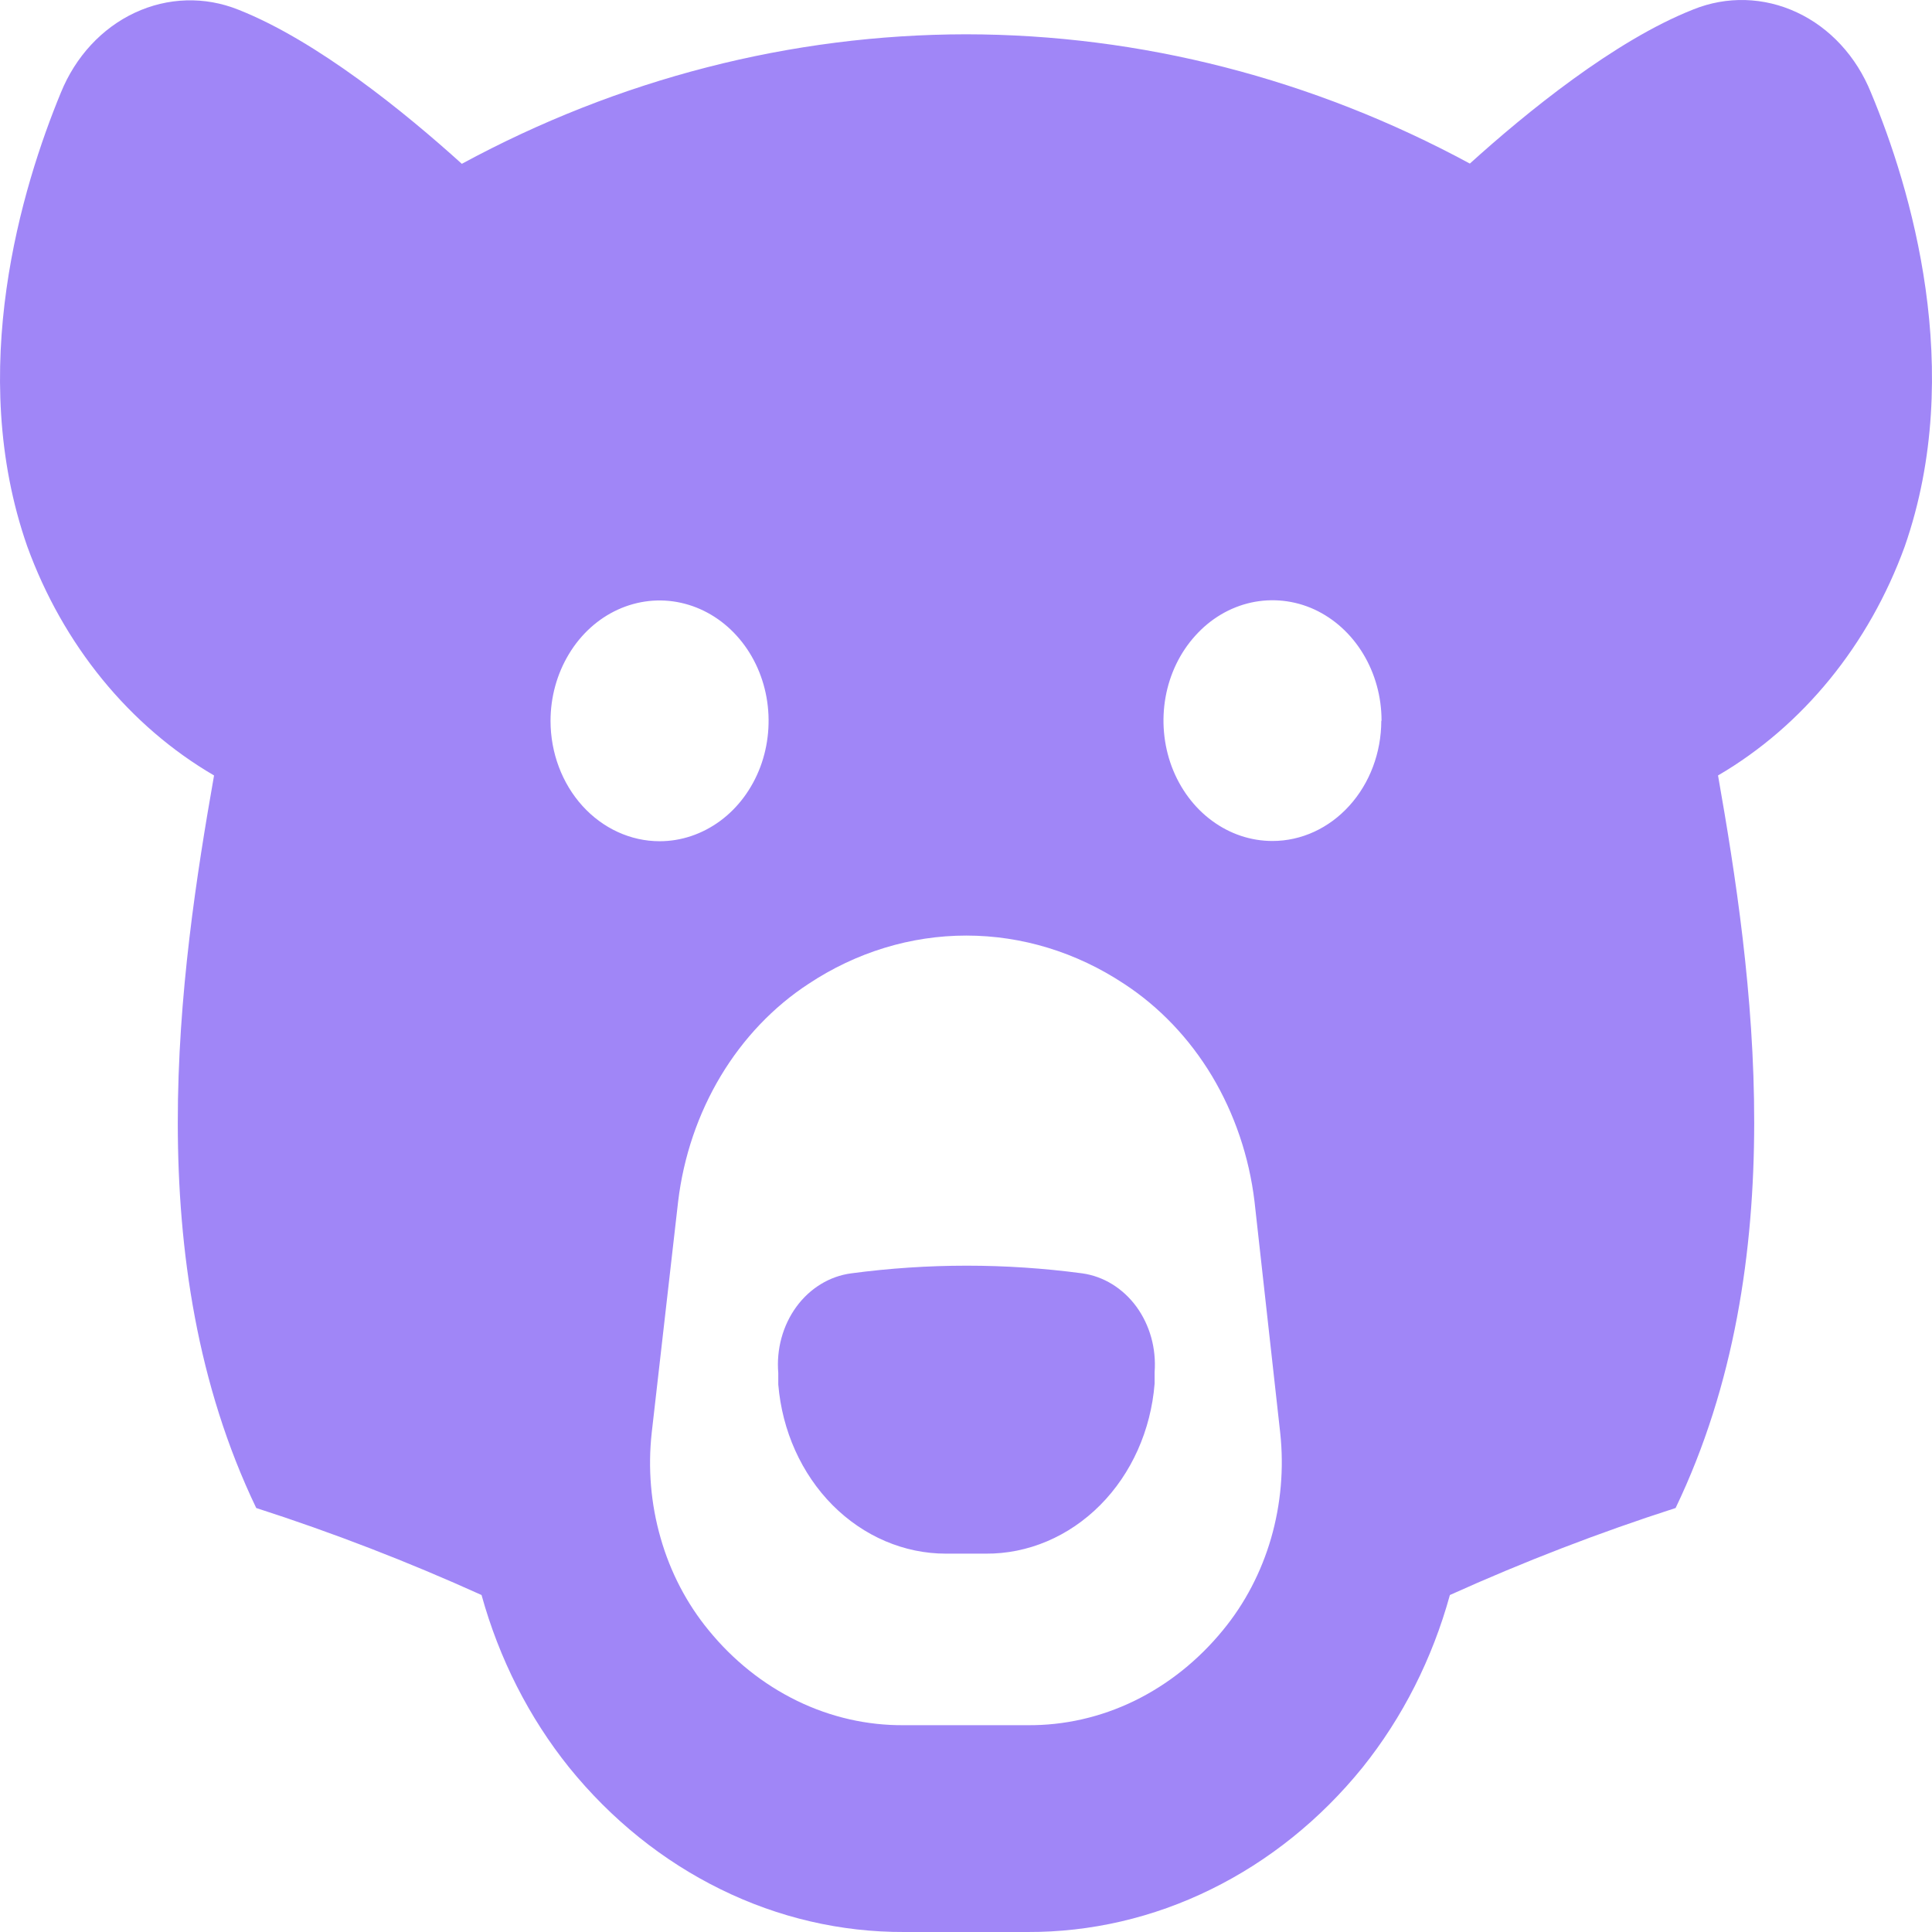
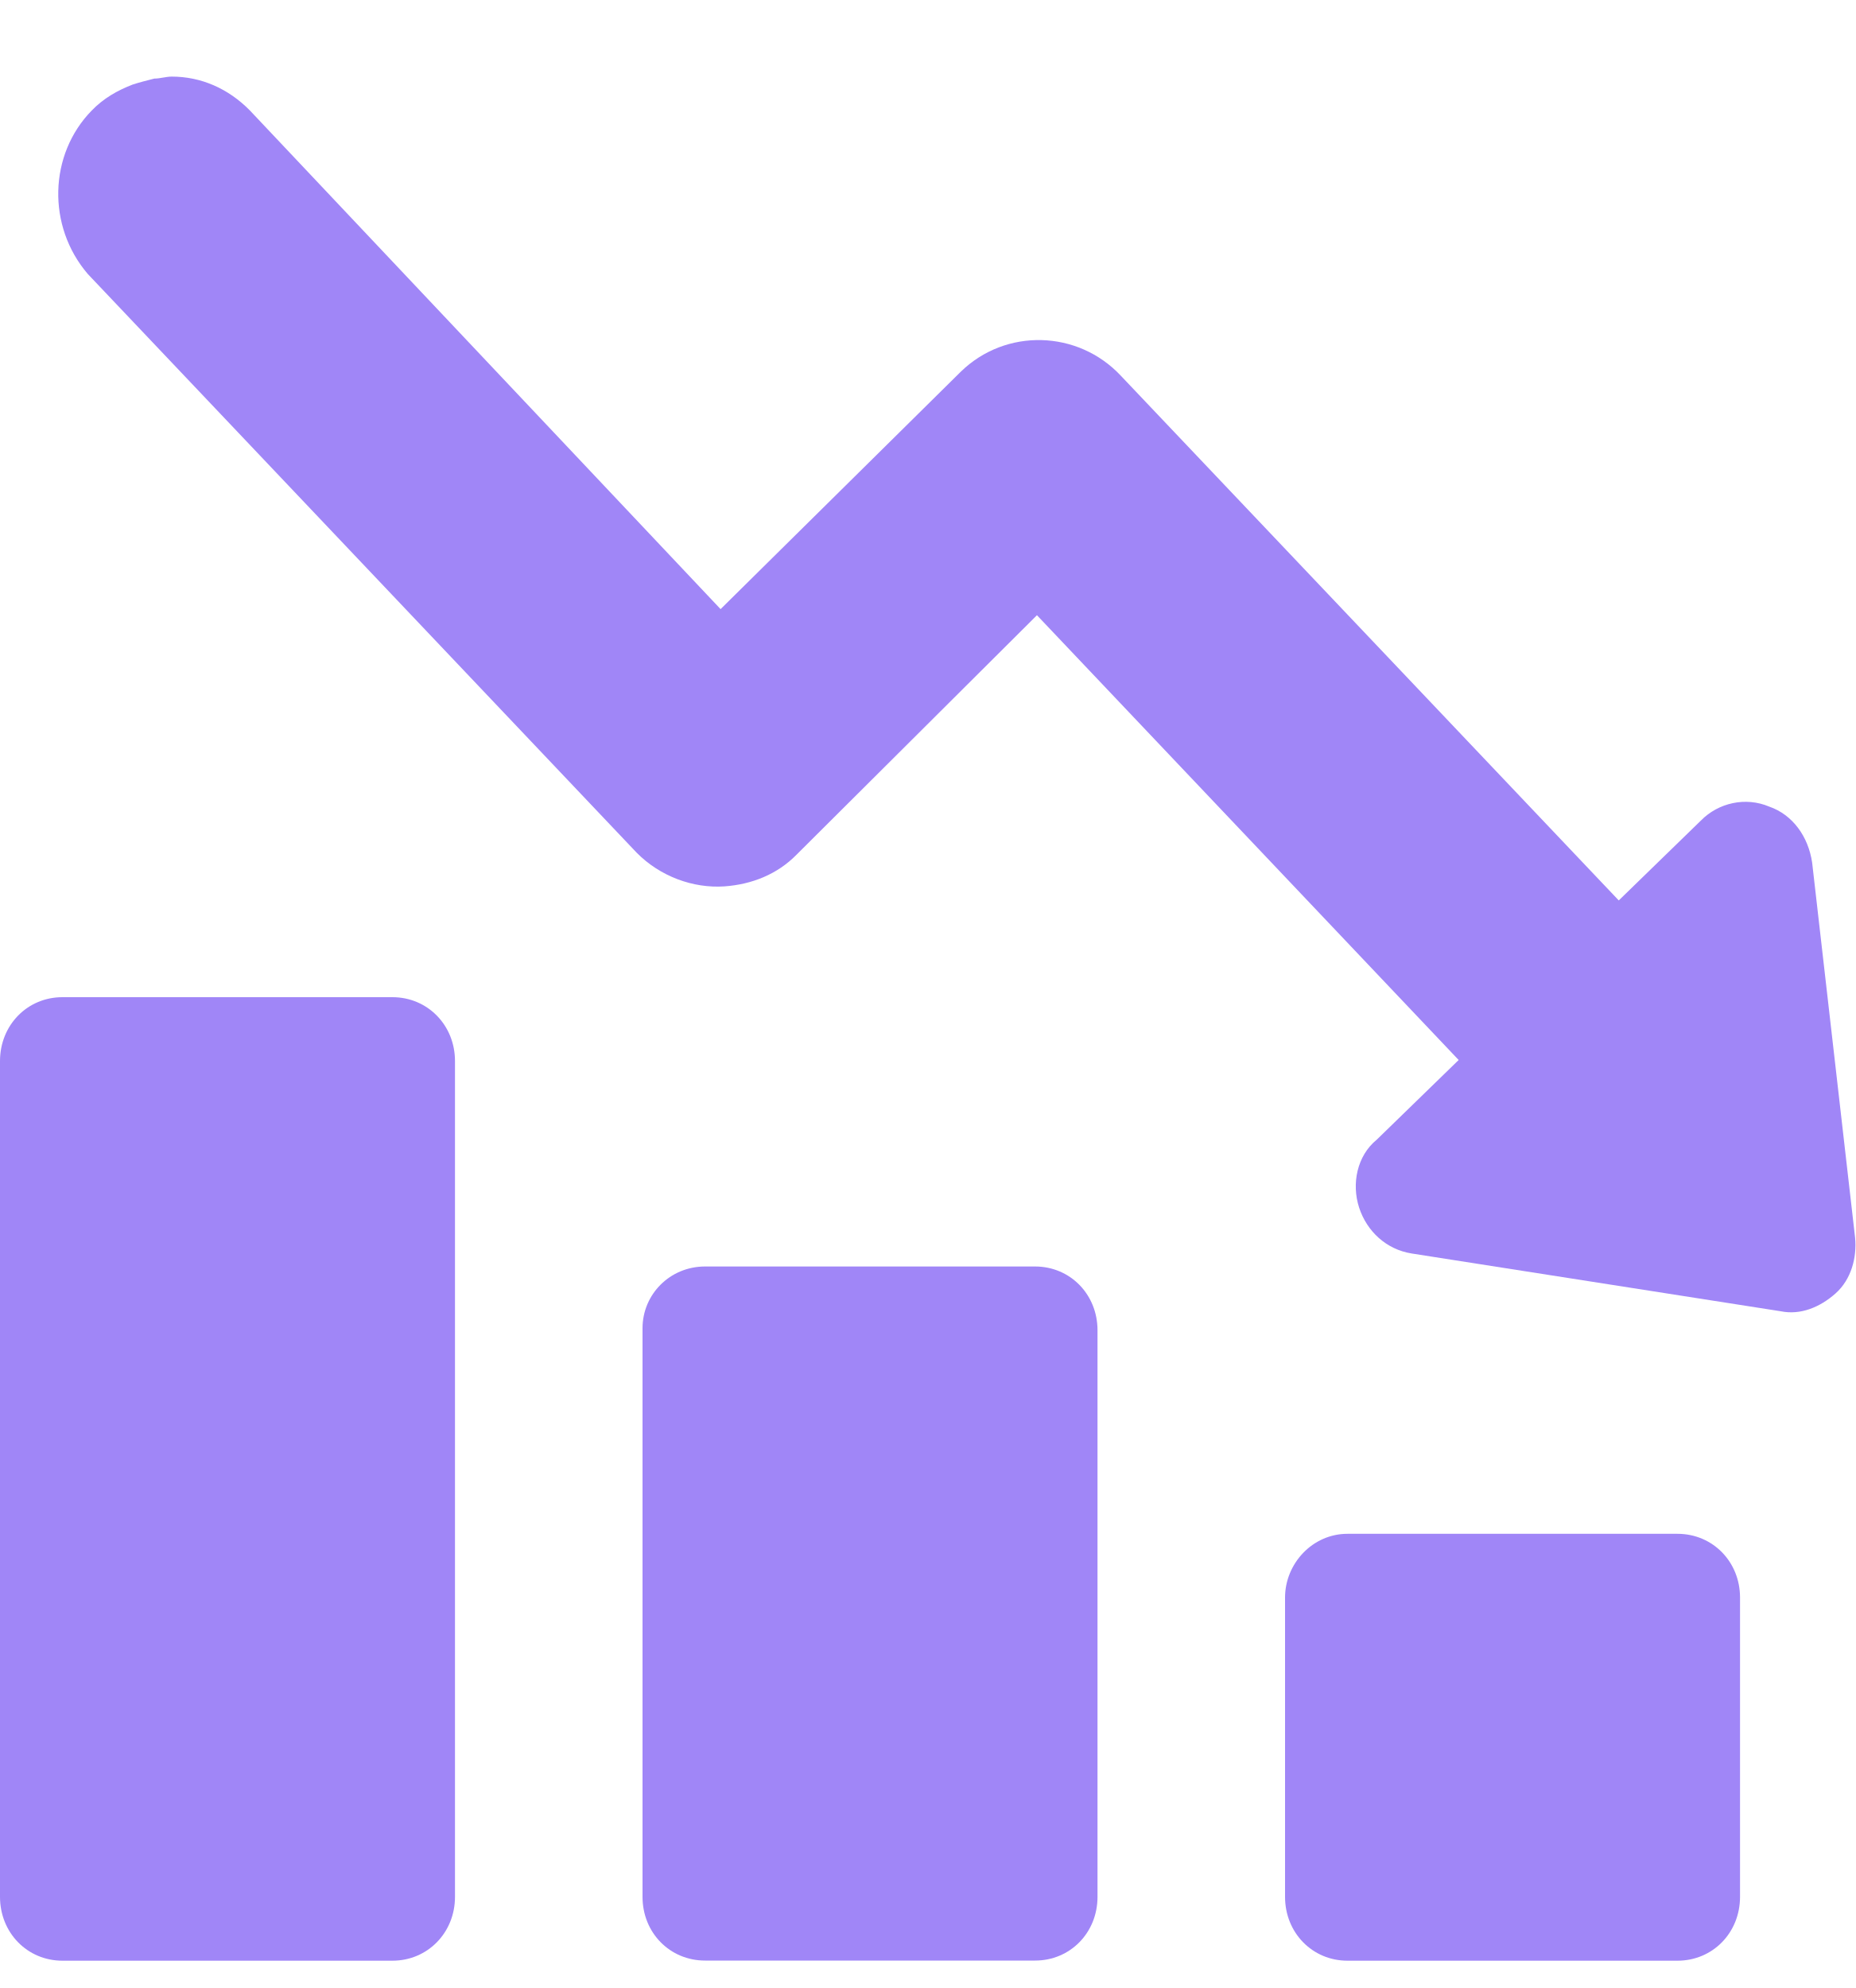
- <svg xmlns="http://www.w3.org/2000/svg" width="24" height="24" viewBox="0 0 24 24" fill="none">
-   <path d="M14.343 17.045V17.188C14.297 17.767 14.056 18.306 13.667 18.697C13.278 19.088 12.77 19.304 12.244 19.3H11.754C11.232 19.301 10.728 19.085 10.342 18.697C9.956 18.308 9.716 17.774 9.668 17.199V17.056C9.643 16.76 9.724 16.465 9.893 16.233C10.062 16.002 10.307 15.853 10.574 15.818C11.527 15.691 12.491 15.691 13.444 15.818C13.708 15.855 13.949 16.003 14.117 16.232C14.284 16.461 14.365 16.752 14.343 17.045V17.045ZM23.242 1.151C23.732 2.322 24.422 4.606 23.661 6.789C23.217 8.01 22.395 9.018 21.342 9.633C21.773 12.081 22.285 15.671 20.815 18.733C19.864 19.039 18.928 19.4 18.011 19.814C17.793 20.606 17.423 21.336 16.926 21.956C16.403 22.602 15.761 23.118 15.043 23.47C14.326 23.823 13.549 24.003 12.763 24H11.233C10.447 24.003 9.67 23.823 8.953 23.47C8.235 23.118 7.593 22.602 7.07 21.956C6.572 21.336 6.201 20.606 5.982 19.814C5.067 19.4 4.133 19.039 3.183 18.733C1.714 15.671 2.228 12.081 2.659 9.633C1.605 9.018 0.782 8.009 0.338 6.786C-0.424 4.606 0.274 2.319 0.756 1.151C0.938 0.703 1.266 0.349 1.675 0.158C2.084 -0.033 2.543 -0.047 2.96 0.12C3.94 0.507 5.037 1.402 5.737 2.035C7.686 0.979 9.828 0.429 11.999 0.426V0.426C14.169 0.428 16.31 0.978 18.259 2.032C18.959 1.399 20.056 0.504 21.033 0.118C21.451 -0.051 21.912 -0.038 22.322 0.154C22.732 0.345 23.061 0.702 23.242 1.151ZM8.194 10.45C8.462 10.45 8.723 10.362 8.946 10.198C9.169 10.034 9.342 9.8 9.445 9.527C9.547 9.254 9.574 8.953 9.522 8.663C9.47 8.373 9.341 8.106 9.151 7.897C8.962 7.688 8.721 7.546 8.458 7.488C8.195 7.43 7.923 7.46 7.675 7.573C7.428 7.686 7.216 7.878 7.068 8.124C6.919 8.37 6.839 8.659 6.839 8.955C6.839 9.351 6.982 9.732 7.236 10.012C7.49 10.292 7.835 10.45 8.194 10.45V10.45ZM15.903 17.797L15.584 14.925C15.517 14.368 15.336 13.836 15.056 13.367C14.775 12.899 14.401 12.507 13.963 12.221C13.371 11.829 12.694 11.622 12.004 11.622C11.314 11.622 10.637 11.829 10.045 12.221C9.607 12.507 9.234 12.899 8.953 13.367C8.672 13.836 8.491 14.368 8.424 14.925L8.096 17.797C8.047 18.238 8.085 18.685 8.207 19.108C8.328 19.531 8.531 19.92 8.801 20.249C9.107 20.625 9.482 20.924 9.901 21.128C10.32 21.332 10.773 21.435 11.23 21.431H12.763C13.221 21.435 13.674 21.332 14.093 21.128C14.511 20.924 14.886 20.625 15.193 20.249C15.463 19.921 15.667 19.532 15.79 19.108C15.912 18.685 15.951 18.238 15.903 17.797V17.797ZM17.162 8.952C17.162 8.656 17.082 8.367 16.933 8.121C16.784 7.875 16.573 7.684 16.326 7.57C16.078 7.457 15.806 7.428 15.543 7.485C15.28 7.543 15.039 7.685 14.85 7.895C14.66 8.104 14.531 8.37 14.479 8.66C14.427 8.95 14.454 9.251 14.556 9.524C14.659 9.797 14.832 10.031 15.055 10.195C15.278 10.36 15.539 10.447 15.807 10.447C16.166 10.447 16.509 10.289 16.762 10.009C17.016 9.729 17.158 9.35 17.159 8.955L17.162 8.952Z" fill="#A086F7" />
+ <svg xmlns="http://www.w3.org/2000/svg" width="14" height="15" viewBox="0 0 14 15" fill="none">
+   <path d="M8.457 2.835L12.214 6.794L12.833 6.192C12.966 6.056 13.172 6.011 13.349 6.086C13.526 6.147 13.644 6.312 13.673 6.508L13.997 9.337C14.012 9.488 13.968 9.654 13.85 9.759C13.732 9.864 13.585 9.924 13.437 9.894L10.652 9.458C10.461 9.428 10.314 9.292 10.255 9.112C10.196 8.931 10.24 8.72 10.387 8.6L11.006 7.998L7.824 4.642L6.011 6.448C5.864 6.598 5.672 6.673 5.466 6.688C5.23 6.704 4.98 6.613 4.803 6.433L0.663 2.068C0.353 1.707 0.368 1.165 0.692 0.834C0.78 0.743 0.884 0.683 1.001 0.638C1.046 0.623 1.105 0.608 1.164 0.593C1.208 0.593 1.252 0.578 1.296 0.578C1.517 0.578 1.723 0.668 1.886 0.834L5.437 4.596L7.249 2.805C7.588 2.474 8.133 2.489 8.457 2.835Z" fill="#A086F7" />
+   <path d="M10.167 11.573H12.657C12.923 11.573 13.129 11.784 13.129 12.054V14.312C13.129 14.583 12.923 14.794 12.657 14.794H10.167C9.902 14.794 9.696 14.583 9.696 14.312V12.054C9.696 11.799 9.902 11.573 10.167 11.573Z" fill="#A086F7" />
+   <path d="M5.32 9.556H7.81C8.075 9.556 8.281 9.767 8.281 10.037V14.312C8.281 14.583 8.075 14.793 7.81 14.793H5.32C5.054 14.793 4.848 14.583 4.848 14.312V10.022C4.848 9.767 5.054 9.556 5.32 9.556Z" fill="#A086F7" />
+   <path d="M0.471 7.524H2.961C3.226 7.524 3.433 7.735 3.433 8.006V14.312C3.433 14.583 3.226 14.794 2.961 14.794H0.471C0.206 14.794 -0 14.583 -0 14.312V8.006C-0 7.735 0.206 7.524 0.471 7.524Z" fill="#A086F7" />
</svg>
